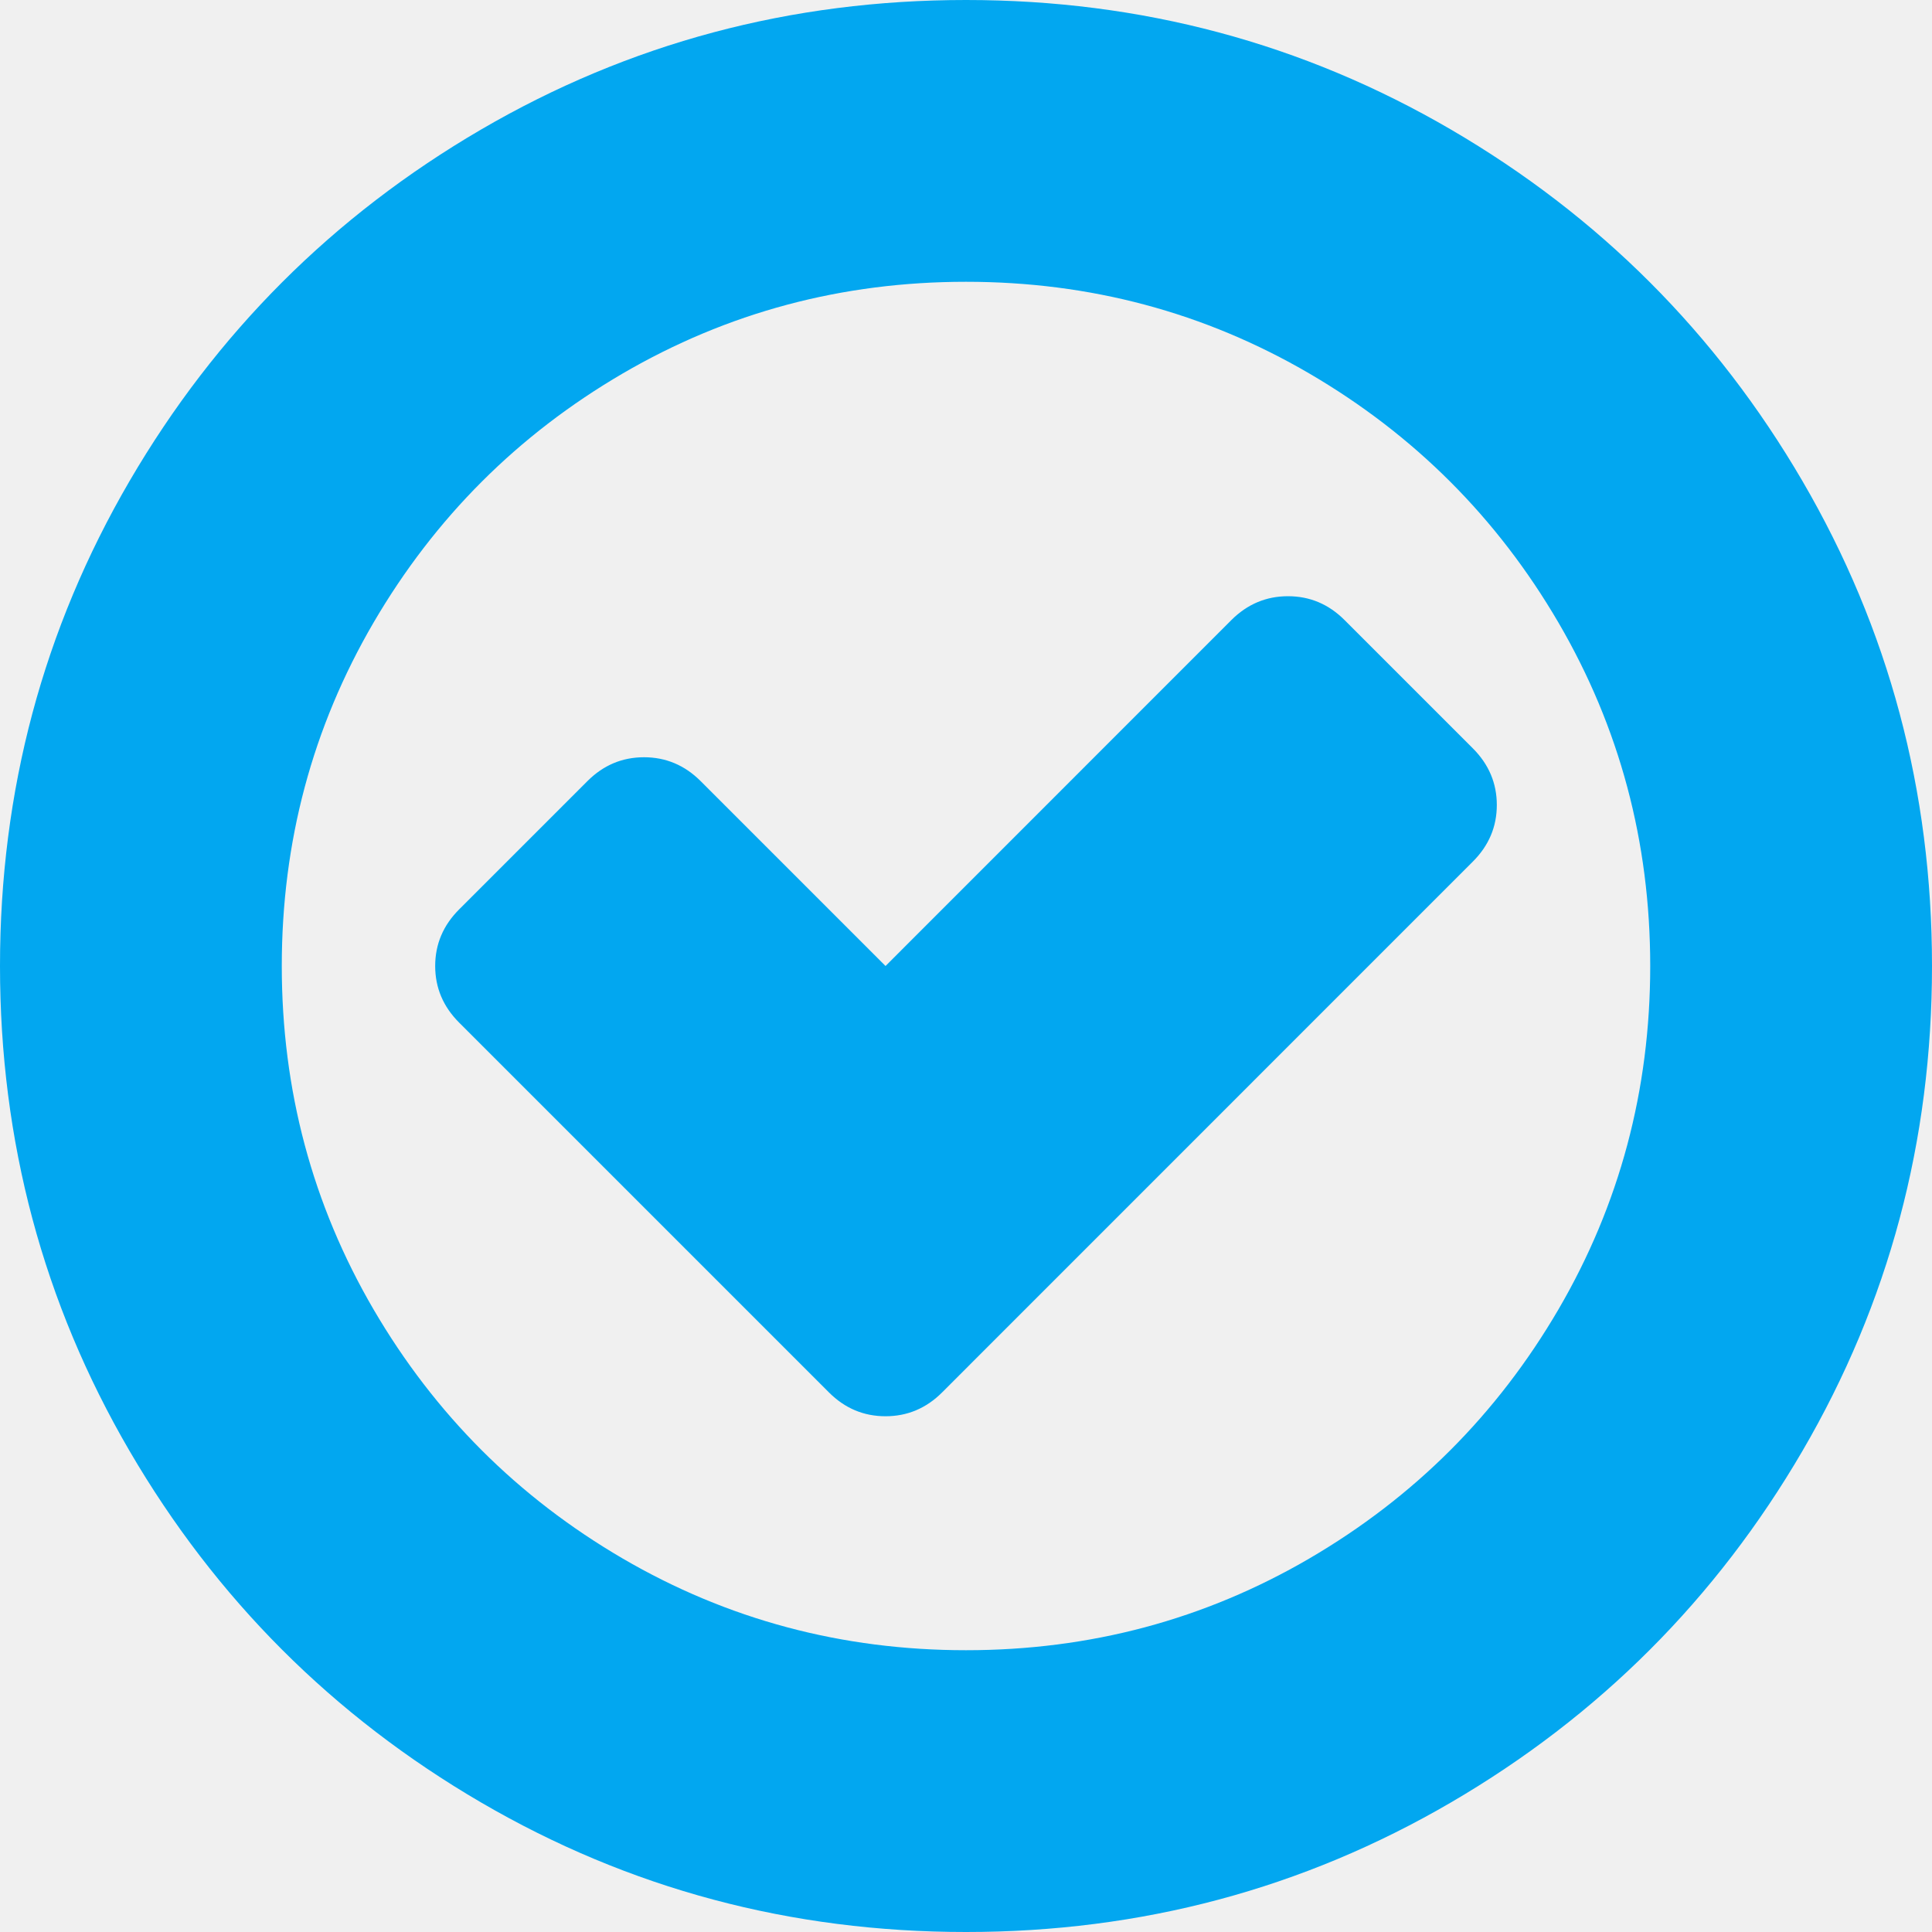
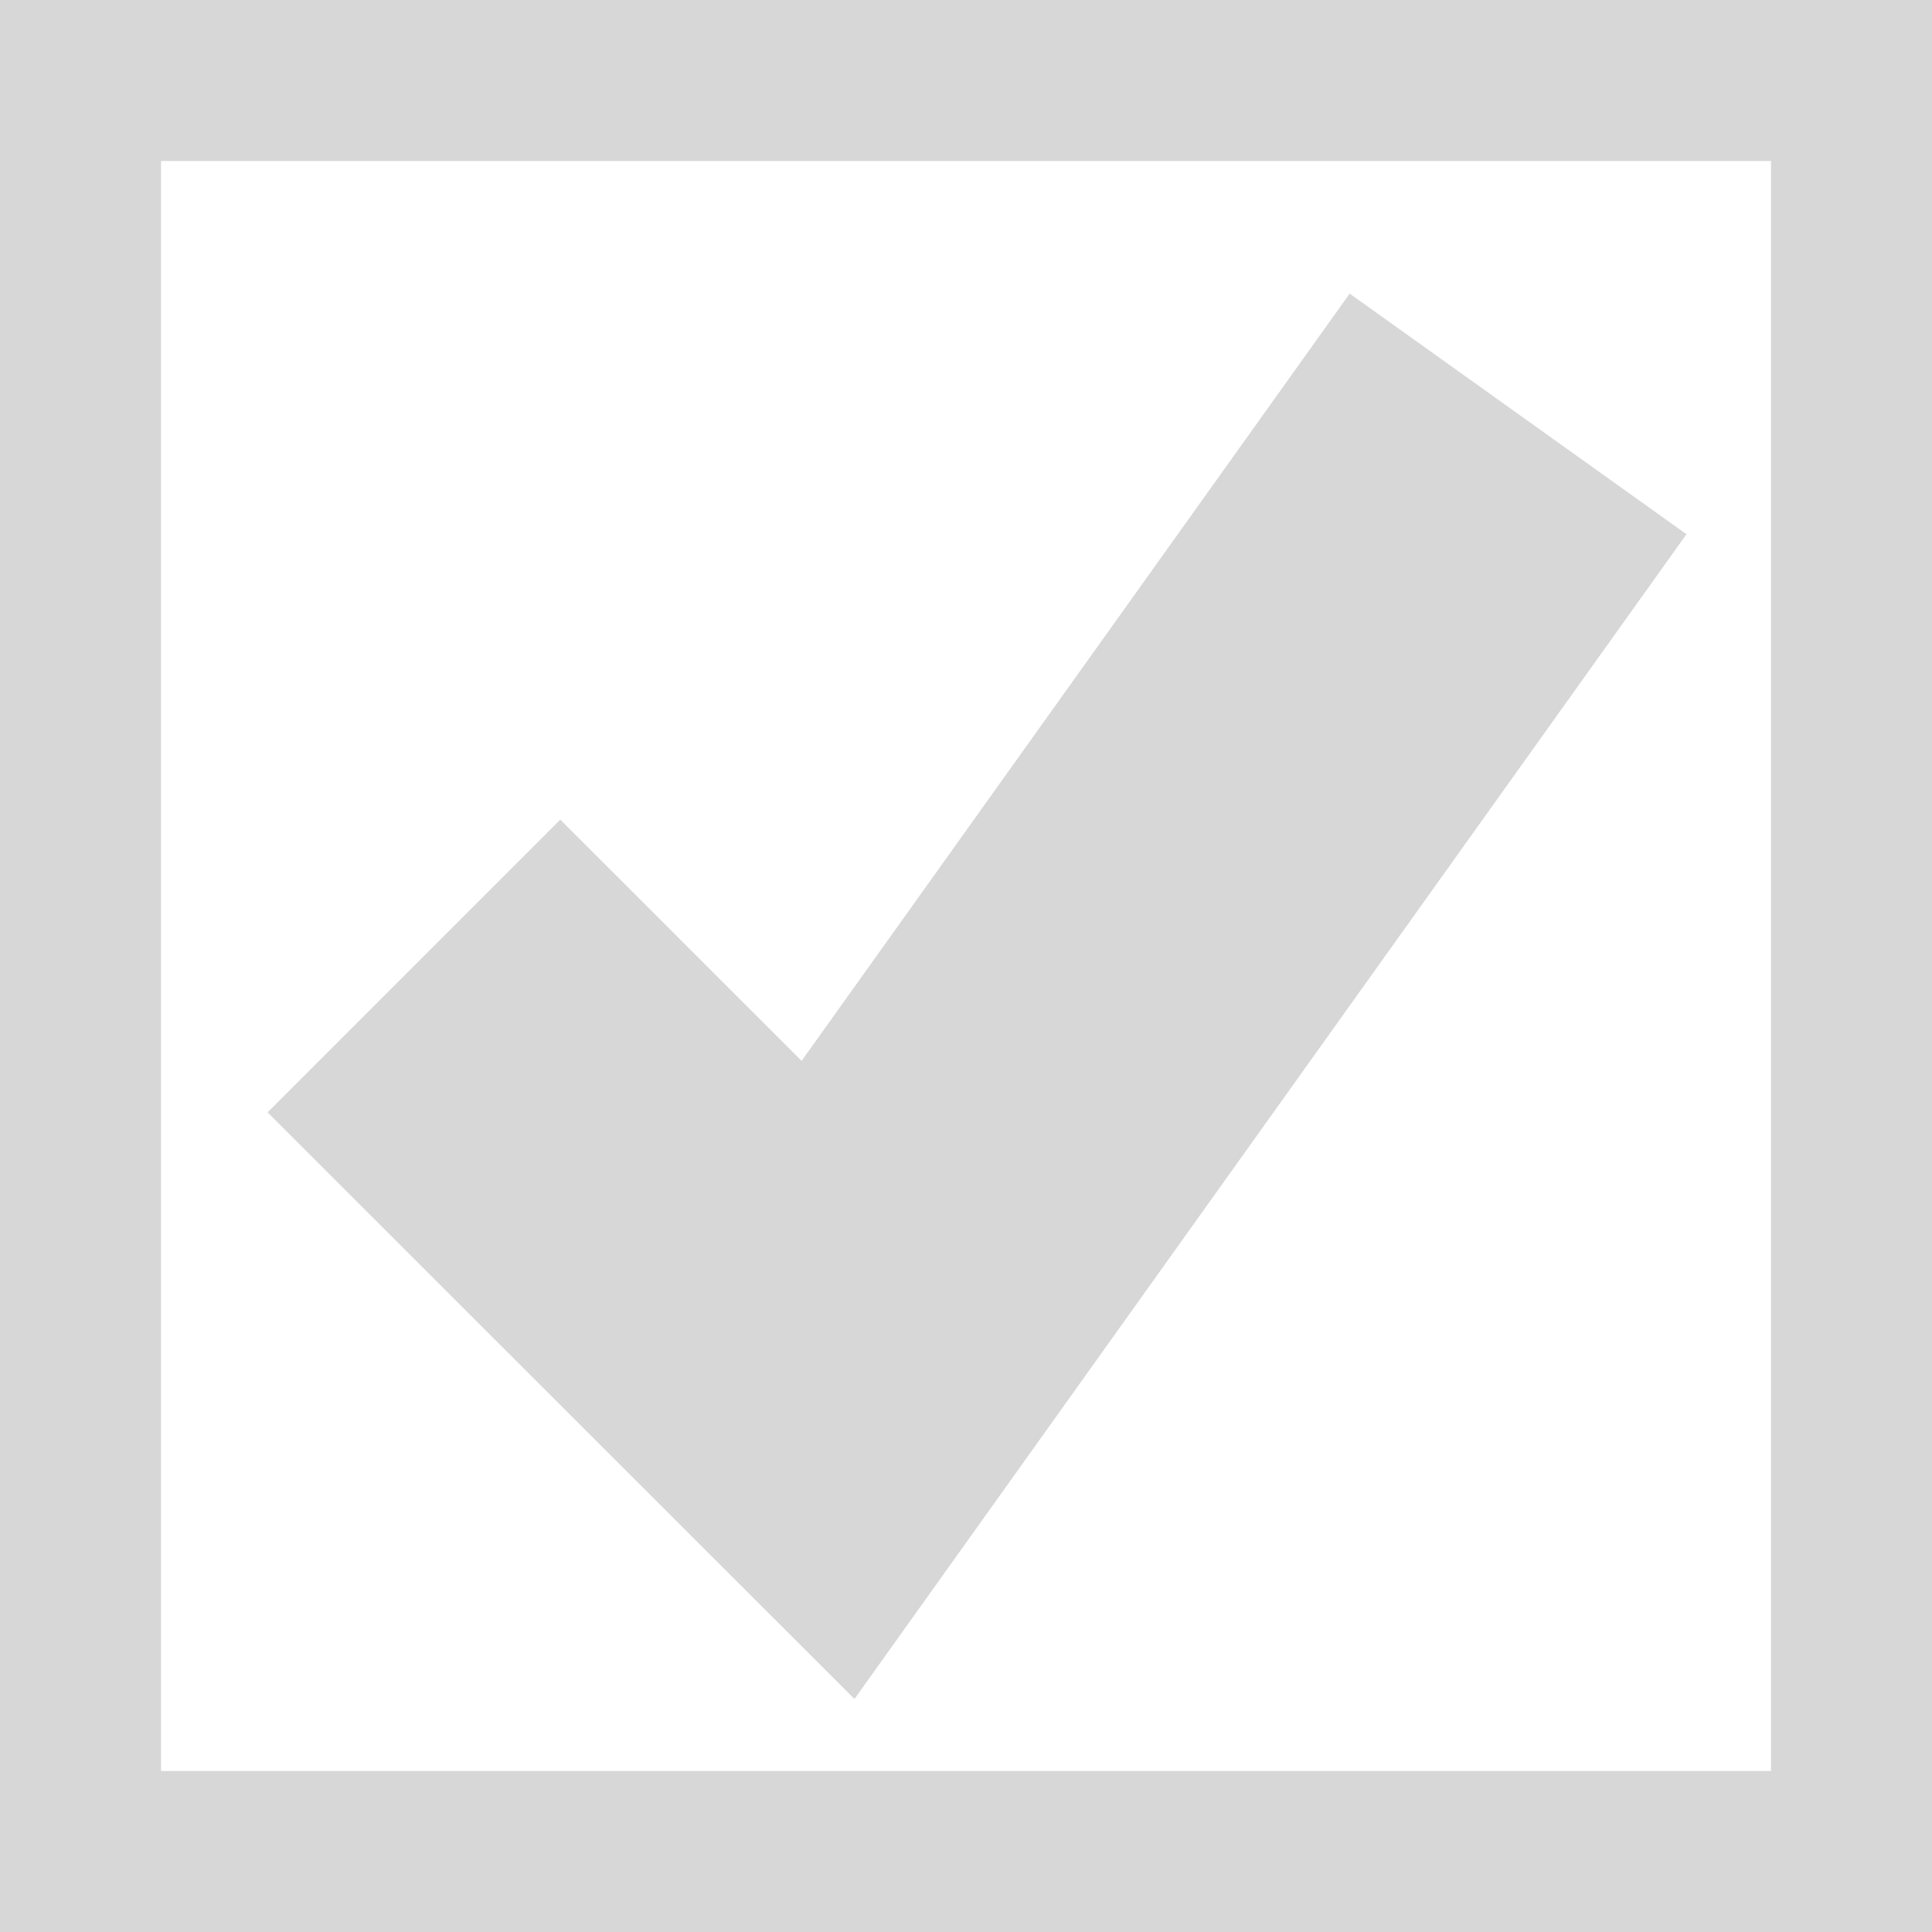
- <svg xmlns="http://www.w3.org/2000/svg" version="1.1" width="20px" height="20px">
-   <g transform="matrix(1 0 0 1 -128 -28 )">
-     <path d="M 15.495 8.333  C 15.495 8.559  15.412 8.754  15.247 8.919  L 9.753 14.414  C 9.588 14.579  9.392 14.661  9.167 14.661  C 8.941 14.661  8.746 14.579  8.581 14.414  L 4.753 10.586  C 4.588 10.421  4.505 10.226  4.505 10  C 4.505 9.774  4.588 9.579  4.753 9.414  L 6.081 8.086  C 6.246 7.921  6.441 7.839  6.667 7.839  C 6.892 7.839  7.088 7.921  7.253 8.086  L 9.167 10  L 12.747 6.419  C 12.912 6.254  13.108 6.172  13.333 6.172  C 13.559 6.172  13.754 6.254  13.919 6.419  L 15.247 7.747  C 15.412 7.912  15.495 8.108  15.495 8.333  Z M 16.133 13.555  C 16.766 12.47  17.083 11.285  17.083 10  C 17.083 8.715  16.766 7.53  16.133 6.445  C 15.499 5.36  14.64 4.501  13.555 3.867  C 12.47 3.234  11.285 2.917  10 2.917  C 8.715 2.917  7.53 3.234  6.445 3.867  C 5.36 4.501  4.501 5.36  3.867 6.445  C 3.234 7.53  2.917 8.715  2.917 10  C 2.917 11.285  3.234 12.47  3.867 13.555  C 4.501 14.64  5.36 15.499  6.445 16.133  C 7.53 16.766  8.715 17.083  10 17.083  C 11.285 17.083  12.47 16.766  13.555 16.133  C 14.64 15.499  15.499 14.64  16.133 13.555  Z M 18.659 4.98  C 19.553 6.513  20 8.186  20 10  C 20 11.814  19.553 13.487  18.659 15.02  C 17.765 16.552  16.552 17.765  15.02 18.659  C 13.487 19.553  11.814 20  10 20  C 8.186 20  6.513 19.553  4.98 18.659  C 3.448 17.765  2.235 16.552  1.341 15.02  C 0.447 13.487  0 11.814  0 10  C 0 8.186  0.447 6.513  1.341 4.98  C 2.235 3.448  3.448 2.235  4.98 1.341  C 6.513 0.447  8.186 0  10 0  C 11.814 0  13.487 0.447  15.02 1.341  C 16.552 2.235  17.765 3.448  18.659 4.98  Z " fill-rule="nonzero" fill="#02a7f0" stroke="none" transform="matrix(1 0 0 1 128 28 )" />
-   </g>
+ <svg xmlns="http://www.w3.org/2000/svg" version="1.1" width="12px" height="12px" viewBox="260 214.5  12 12">
+   <path d="M 260.5 215  L 271.5 215  L 271.5 226  L 260.5 226  L 260.5 215  Z " fill-rule="nonzero" fill="#ffffff" stroke="none" />
+   <path d="M 260.5 215  L 271.5 215  L 271.5 226  L 260.5 226  L 260.5 215  Z " stroke-width="1" stroke="#d7d7d7" fill="none" />
+   <path d="M 262.571 220.5  L 265.143 223.071  L 269.429 217.071  " stroke-width="2.571" stroke="#d7d7d7" fill="none" />
</svg>
